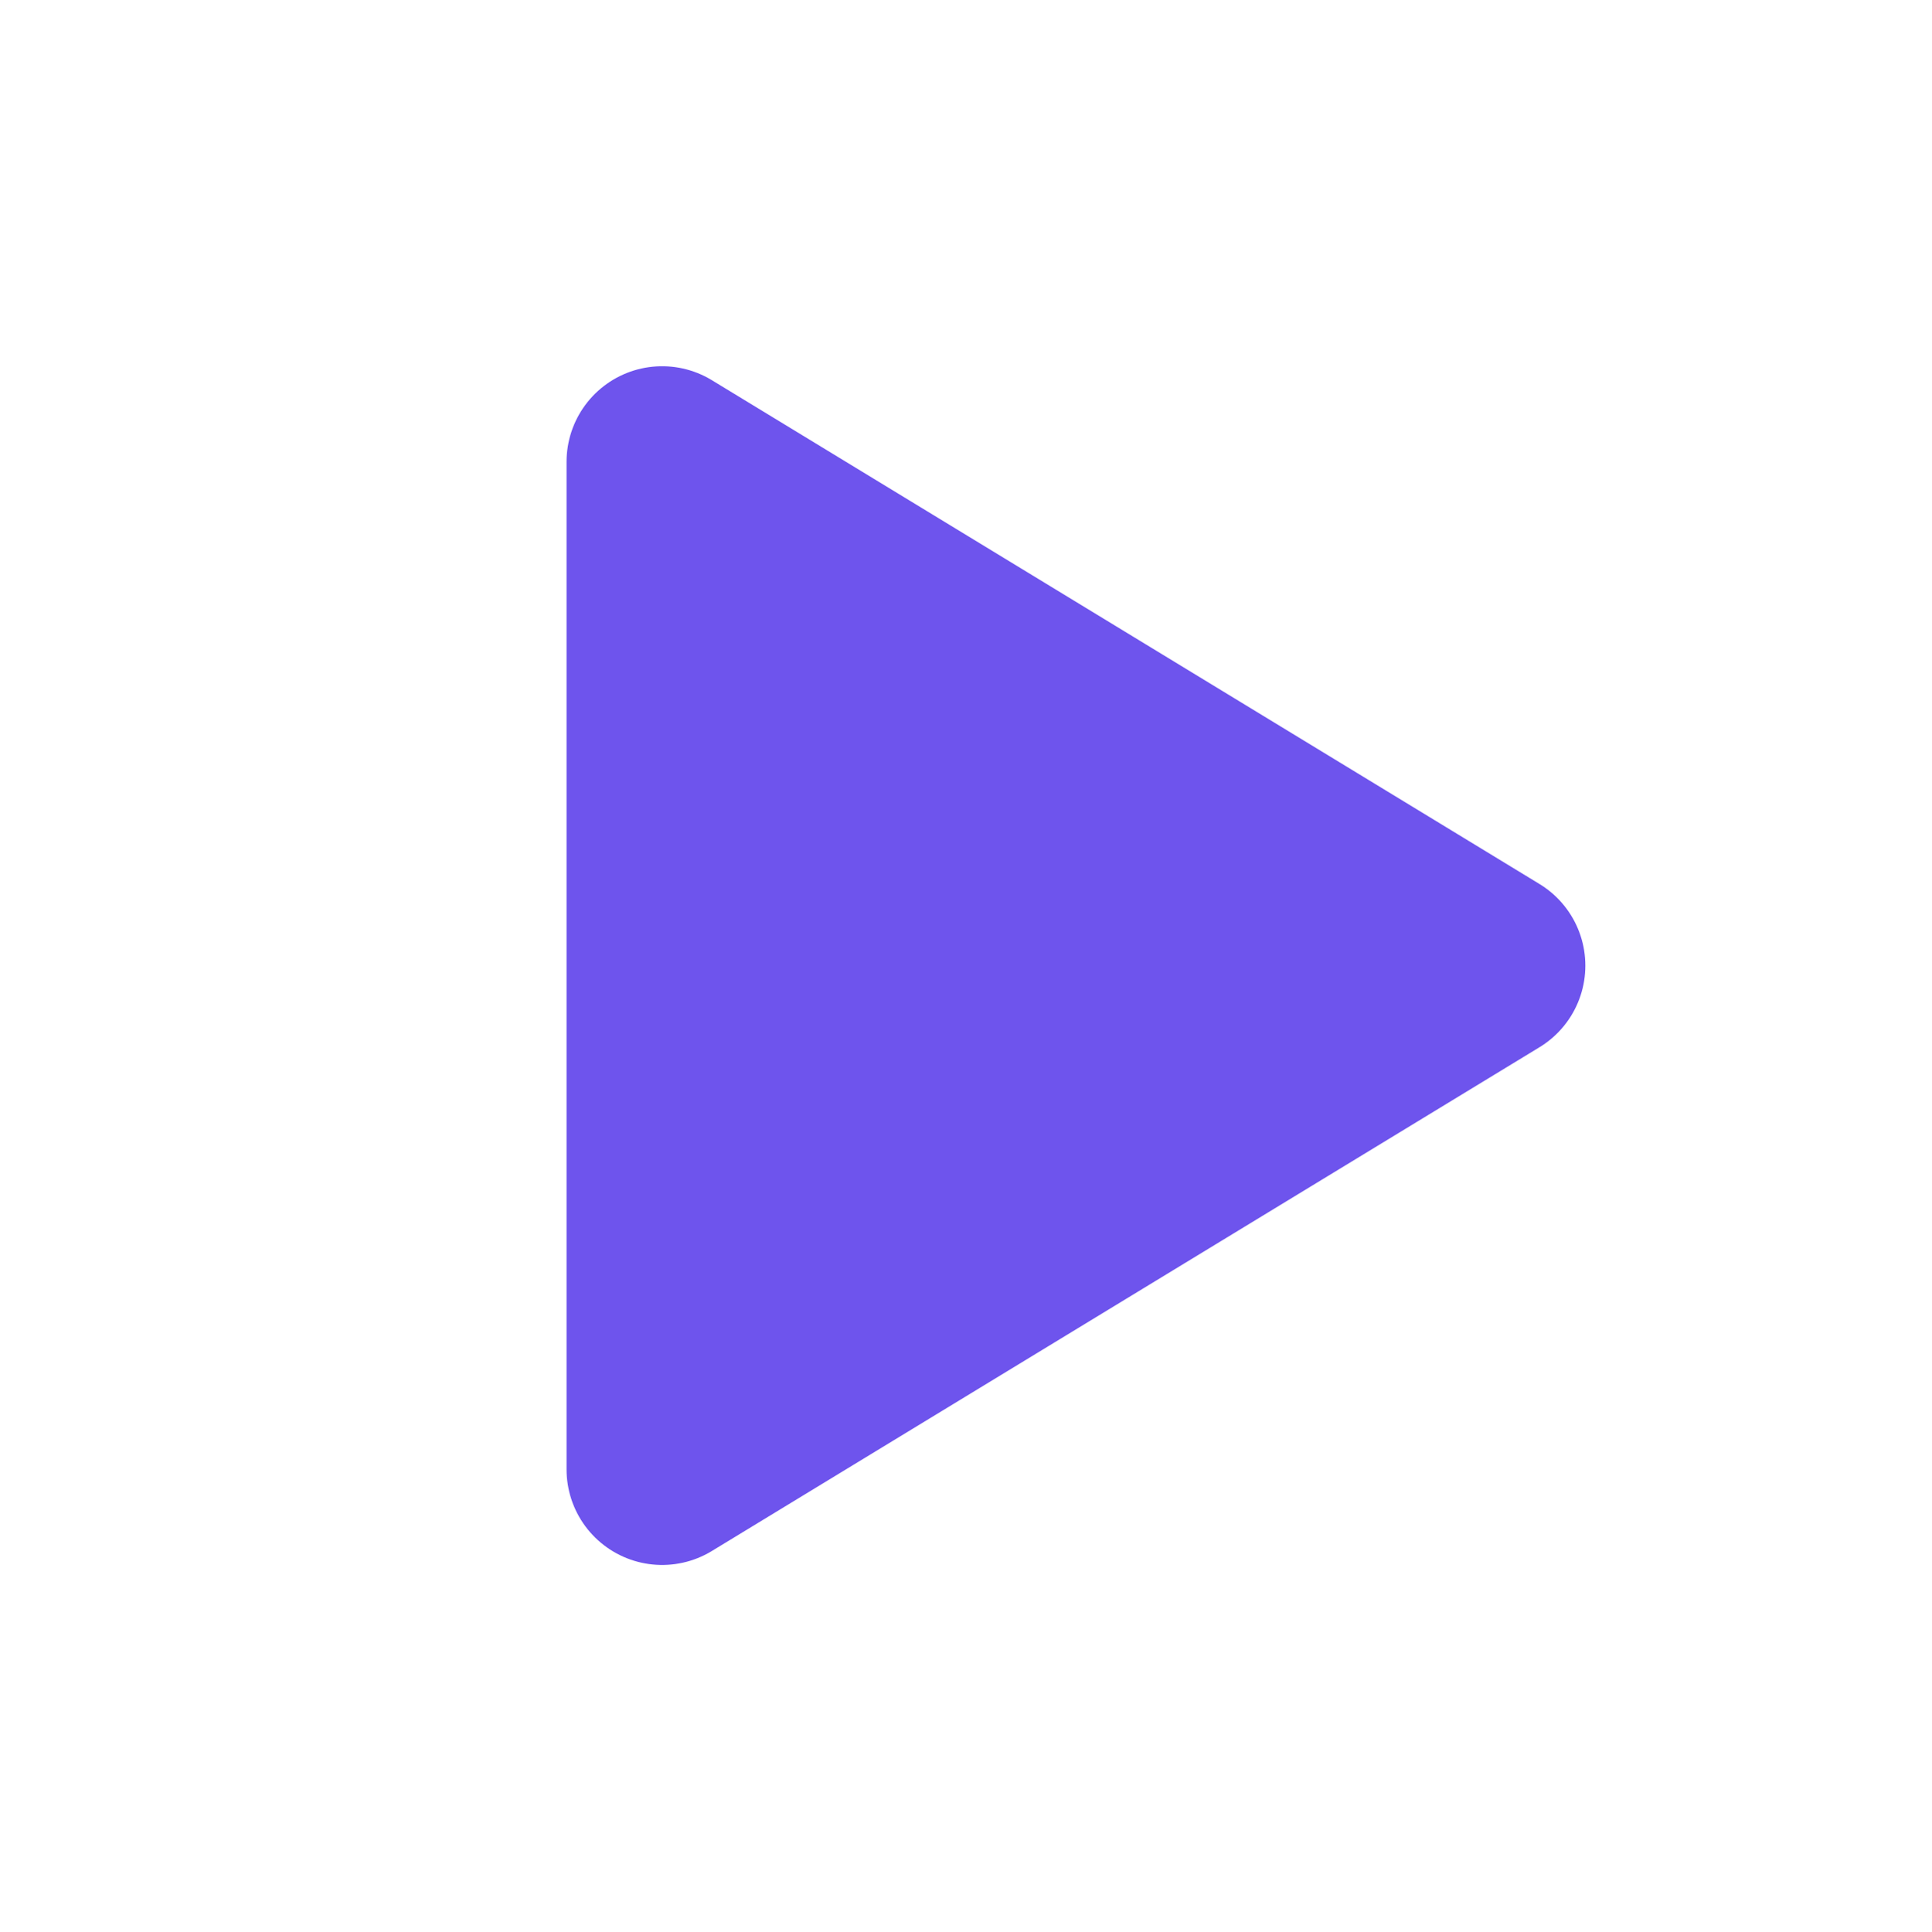
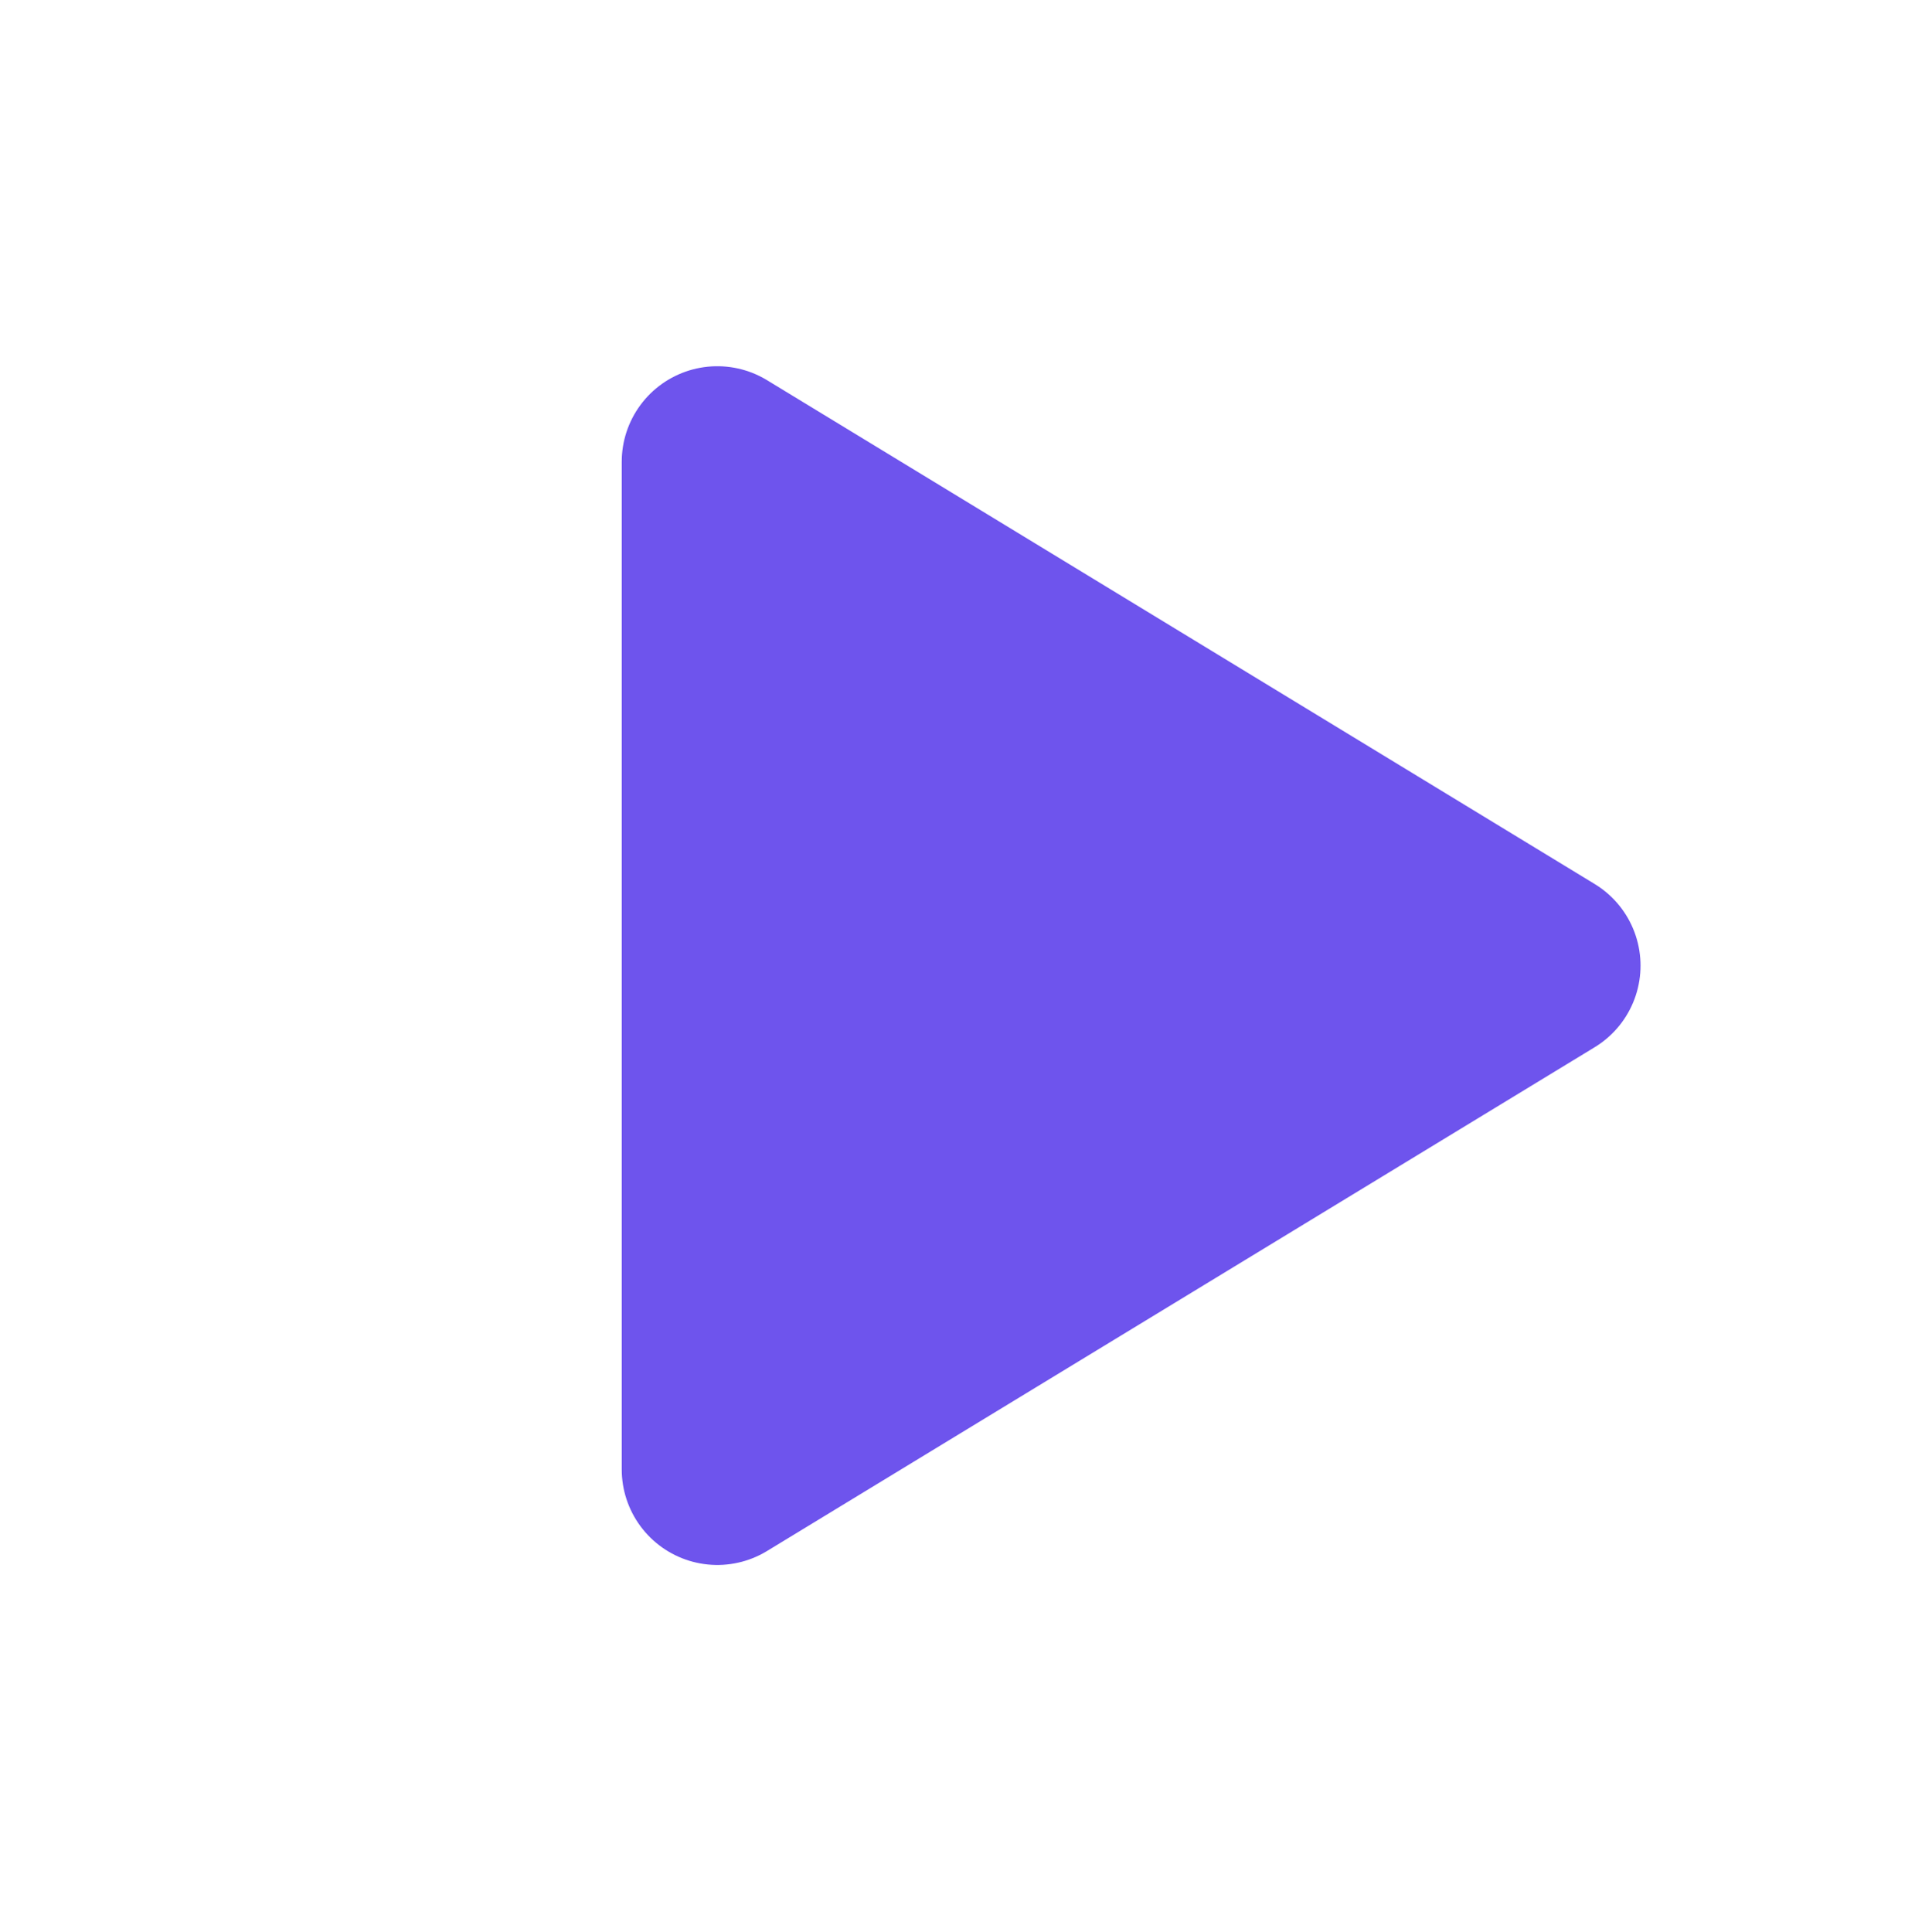
<svg xmlns="http://www.w3.org/2000/svg" width="9.878mm" height="9.878mm" viewBox="0 0 35 35" id="svg5234" version="1.1">
  <defs id="defs5236" />
  <g id="layer1" transform="translate(-548.2143,-489.1479)">
-     <path id="path5146" d="m 560.214,497.517 0,18.261 15,-9.13 z" style="fill:#6e54ed;fill-opacity:1;fill-rule:evenodd;stroke:#6e54ed;stroke-width:3.464px;stroke-linecap:butt;stroke-linejoin:round;stroke-opacity:1" />
+     <path id="path5146" d="m 561.214,497.517 0,18.261 15,-9.13 z" style="fill:#6e54ed;fill-opacity:1;fill-rule:evenodd;stroke:#6e54ed;stroke-width:3.464px;stroke-linecap:butt;stroke-linejoin:round;stroke-opacity:1" />
  </g>
</svg>
